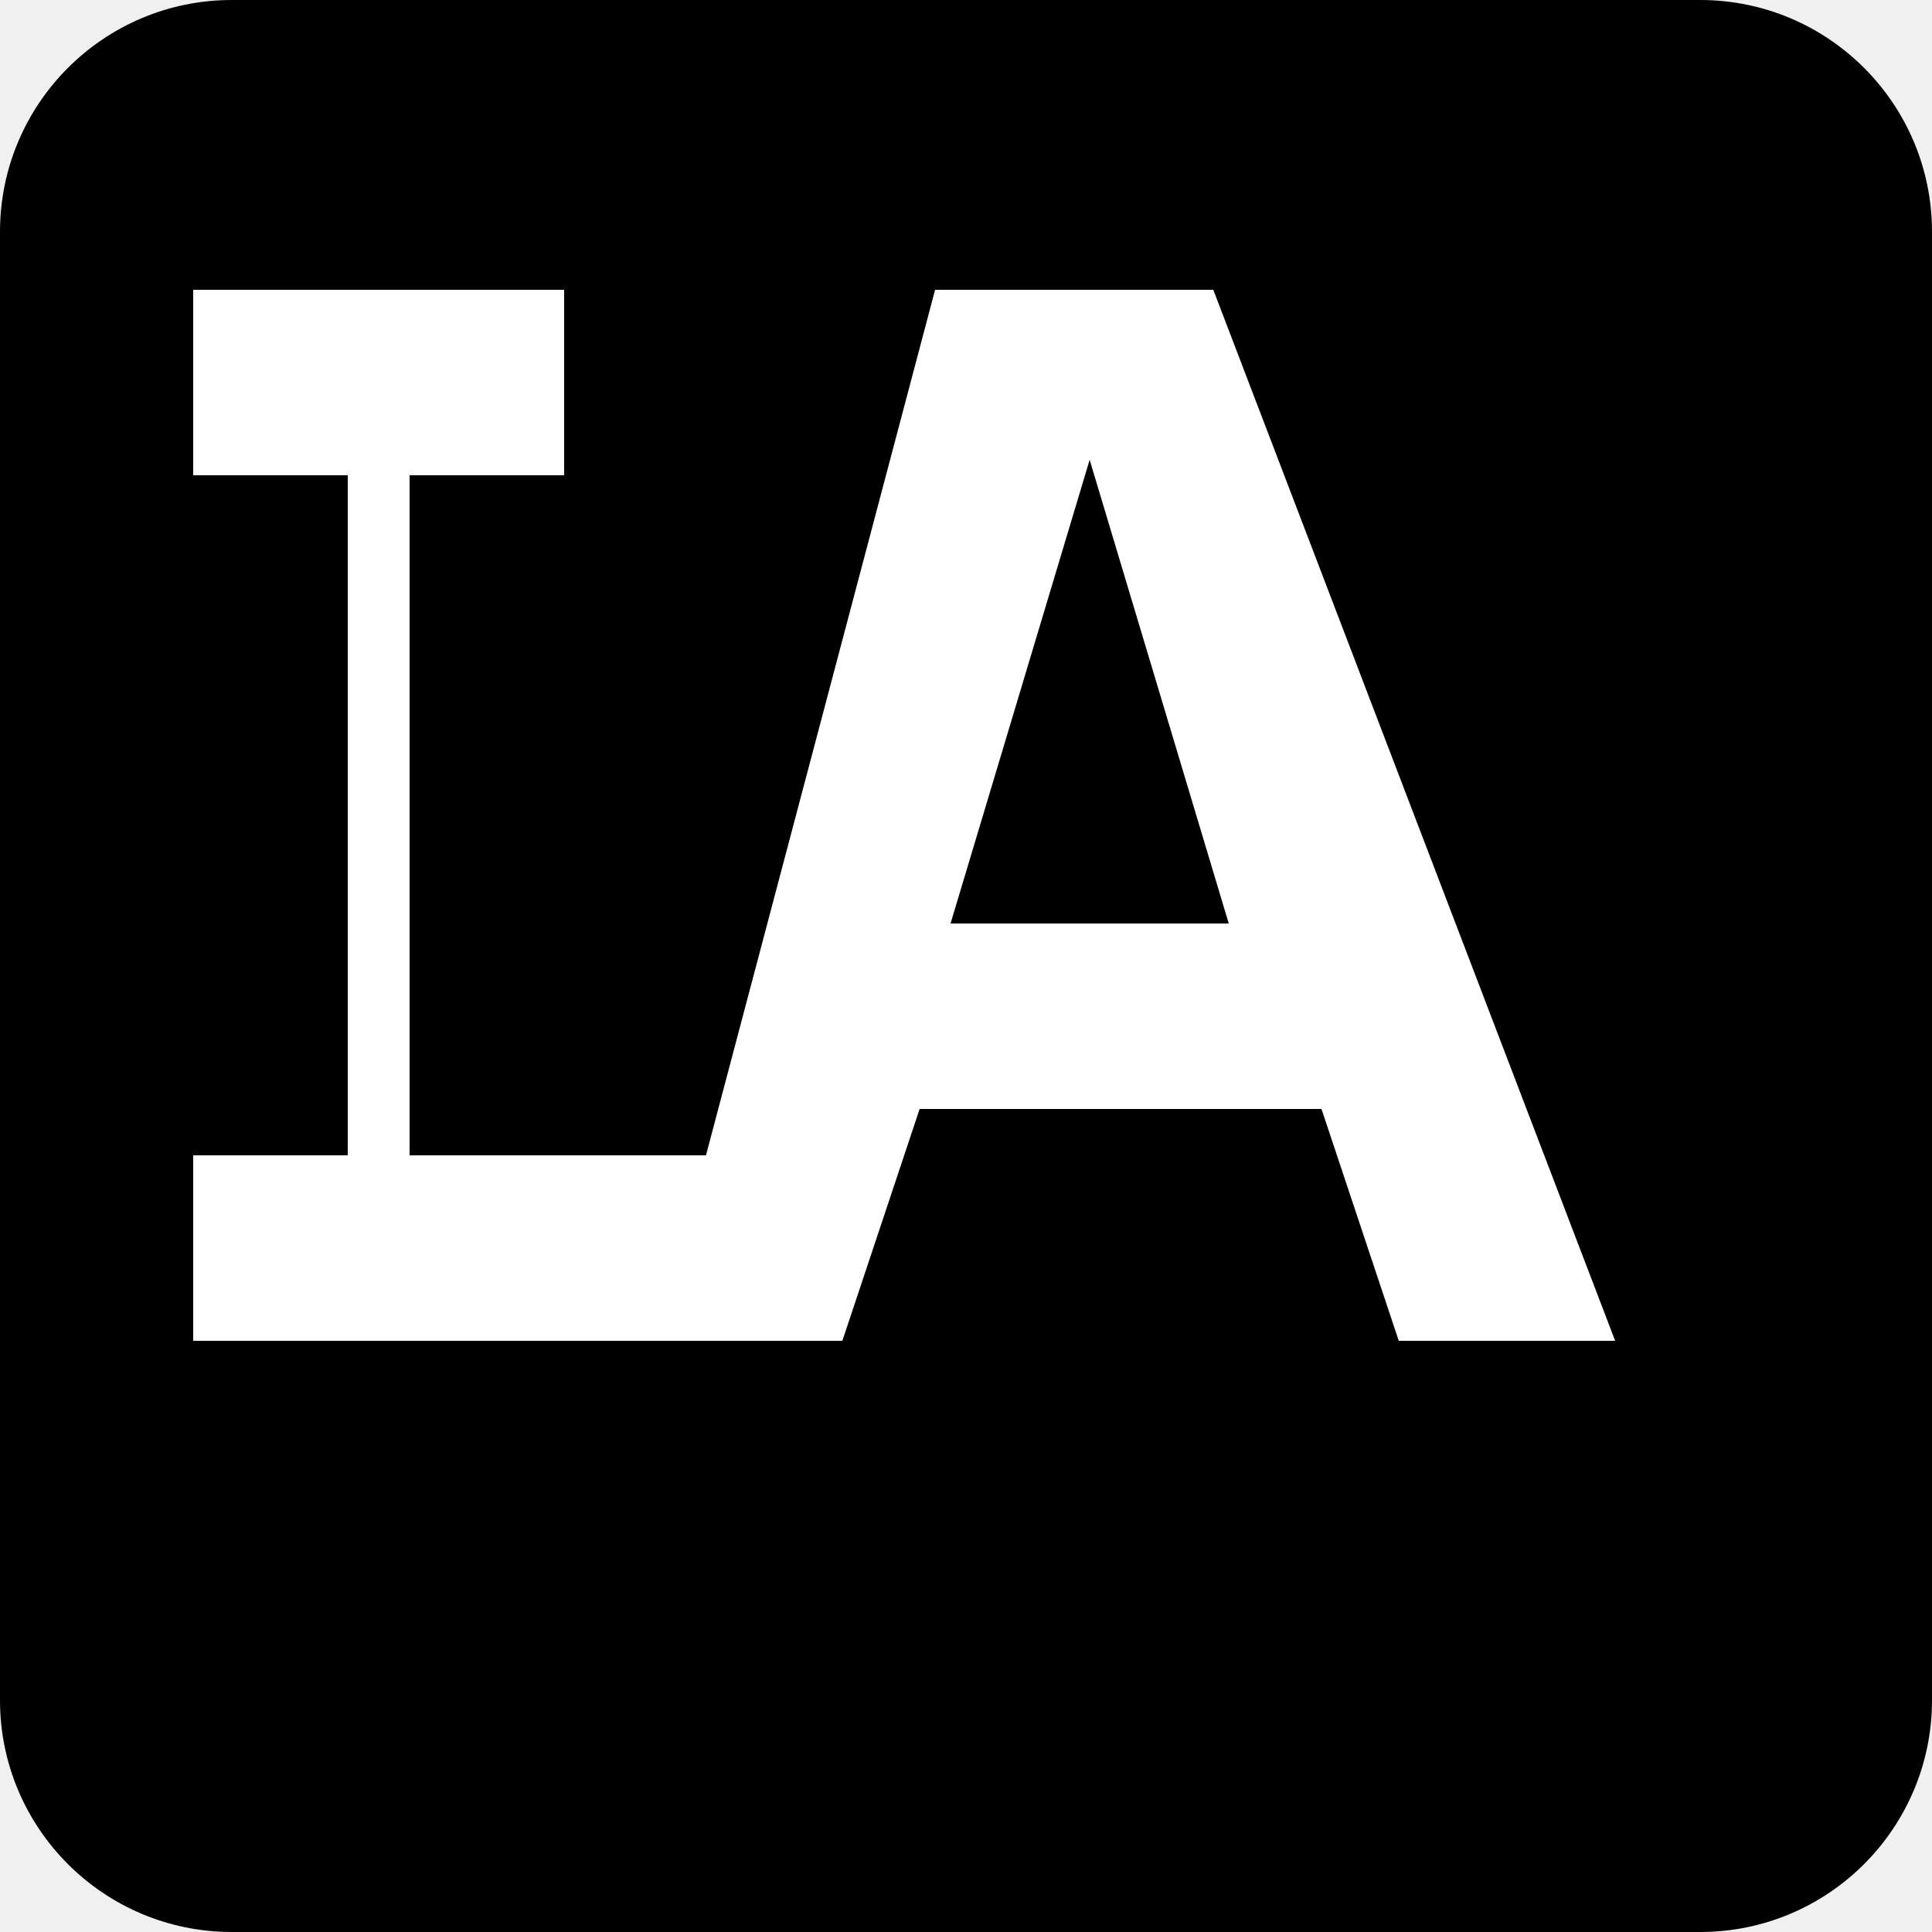
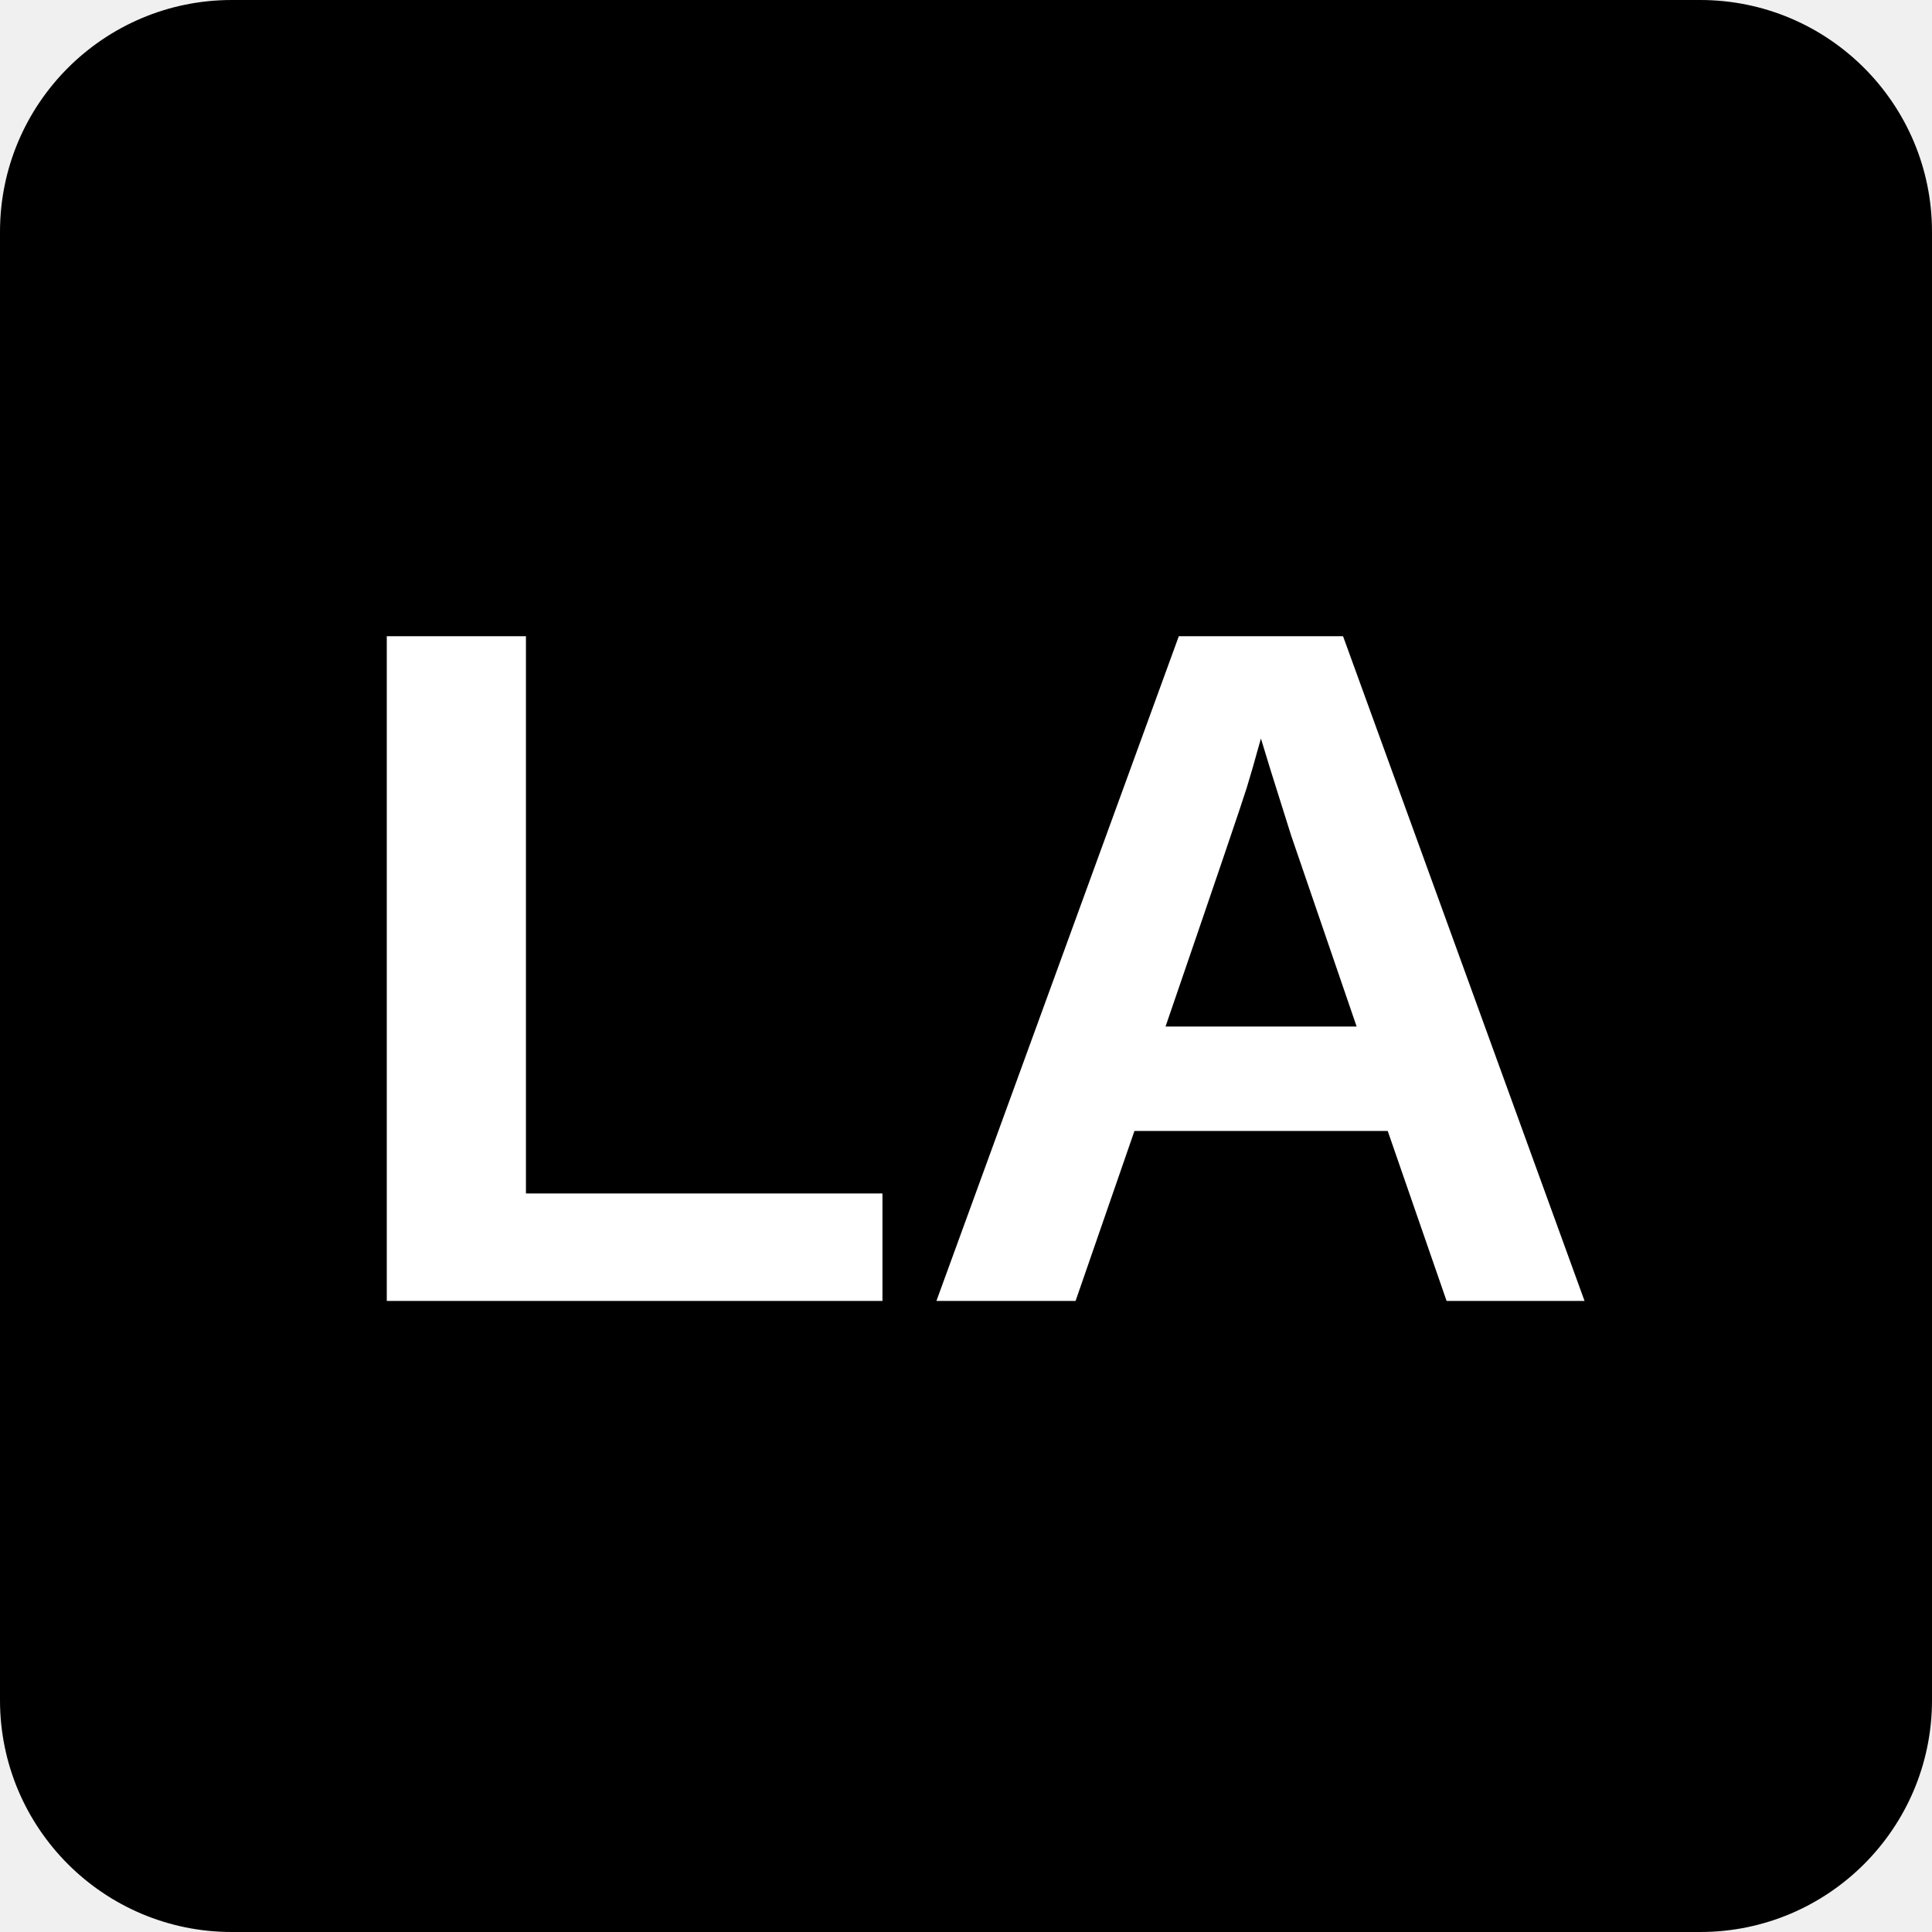
<svg xmlns="http://www.w3.org/2000/svg" viewBox="0 0 100 100">
  <rect width="100%" height="100%" fill="black" rx="12" />
-   <g fill="white" transform="translate(10, 15) scale(0.8)">
-     <path d="M0 0 h24 v12 h-10 v44 h20 v12 h-34 v-12 h10 v-44 h-10 z" />
-     <path d="M30 68 h12 l5 -15 h26 l5 15 h14 l-26 -68 h-18 l-18 68 z M49 41 l9 -30 l9 30 h-18 z" />
-   </g>
+   <text x="50%" y="50%" dominant-baseline="central" text-anchor="middle" fill="white" font-family="Arial, sans-serif" font-weight="900" font-size="50">LA</text>
</svg>
